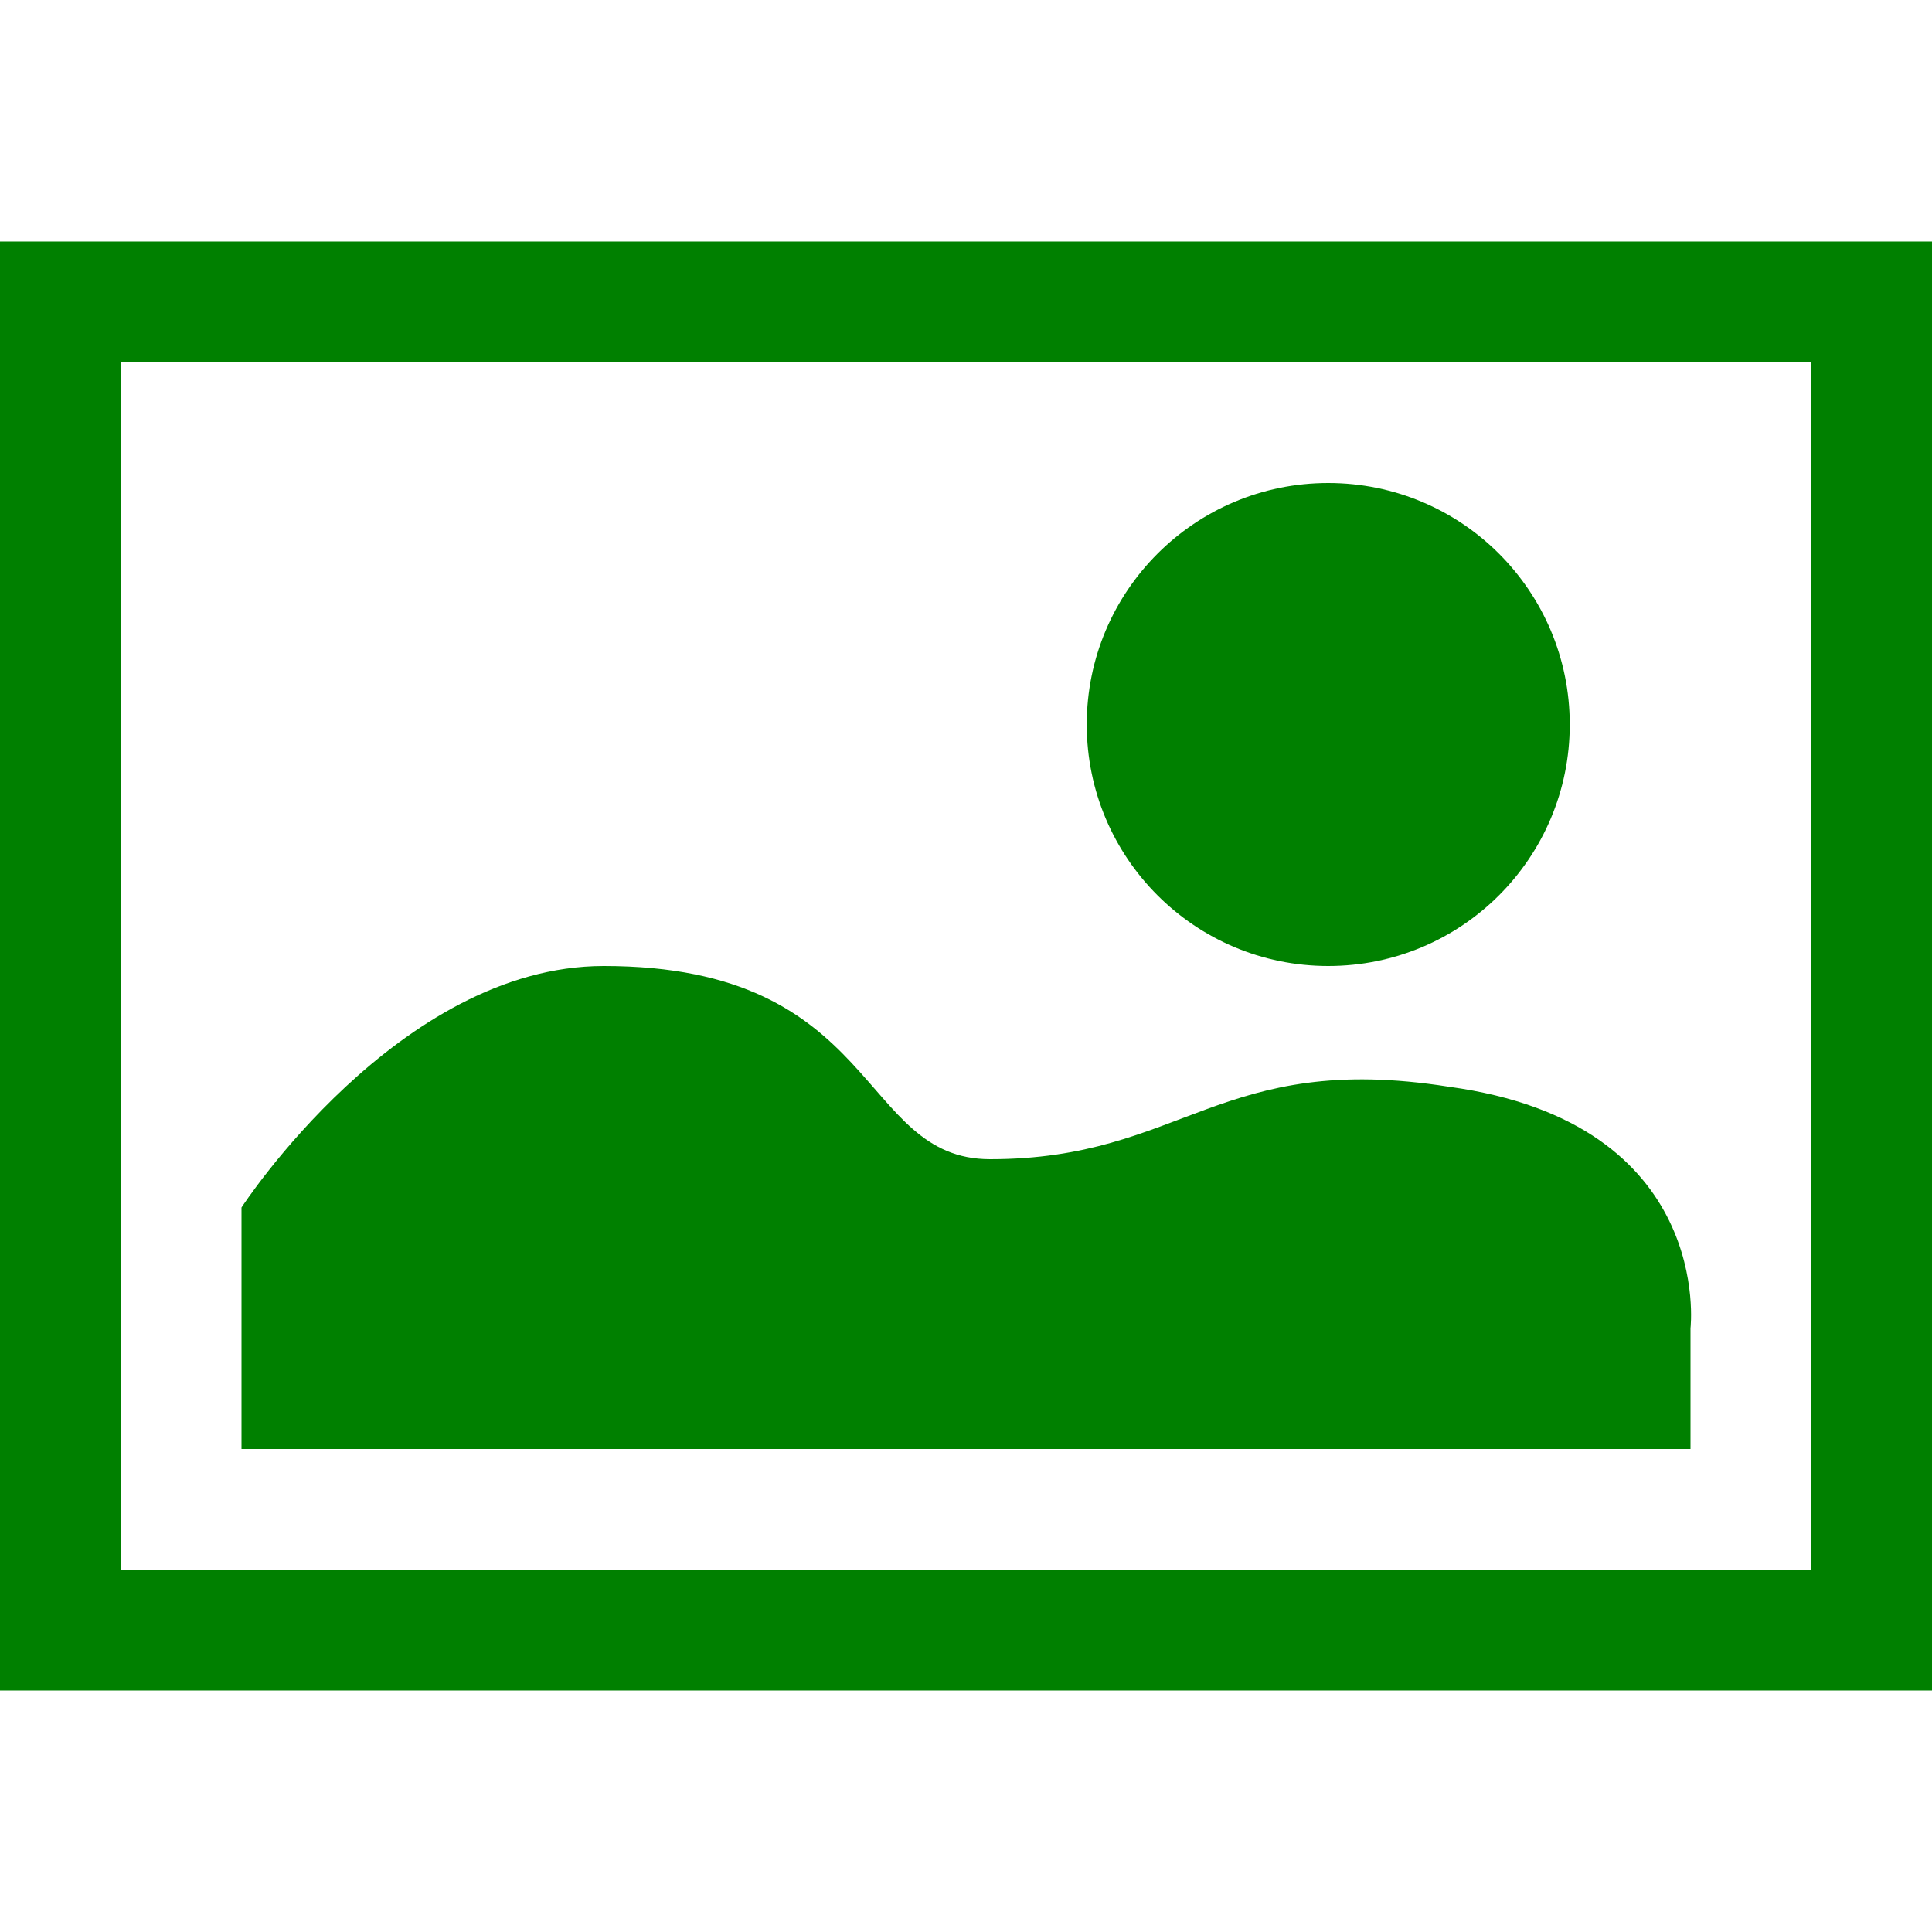
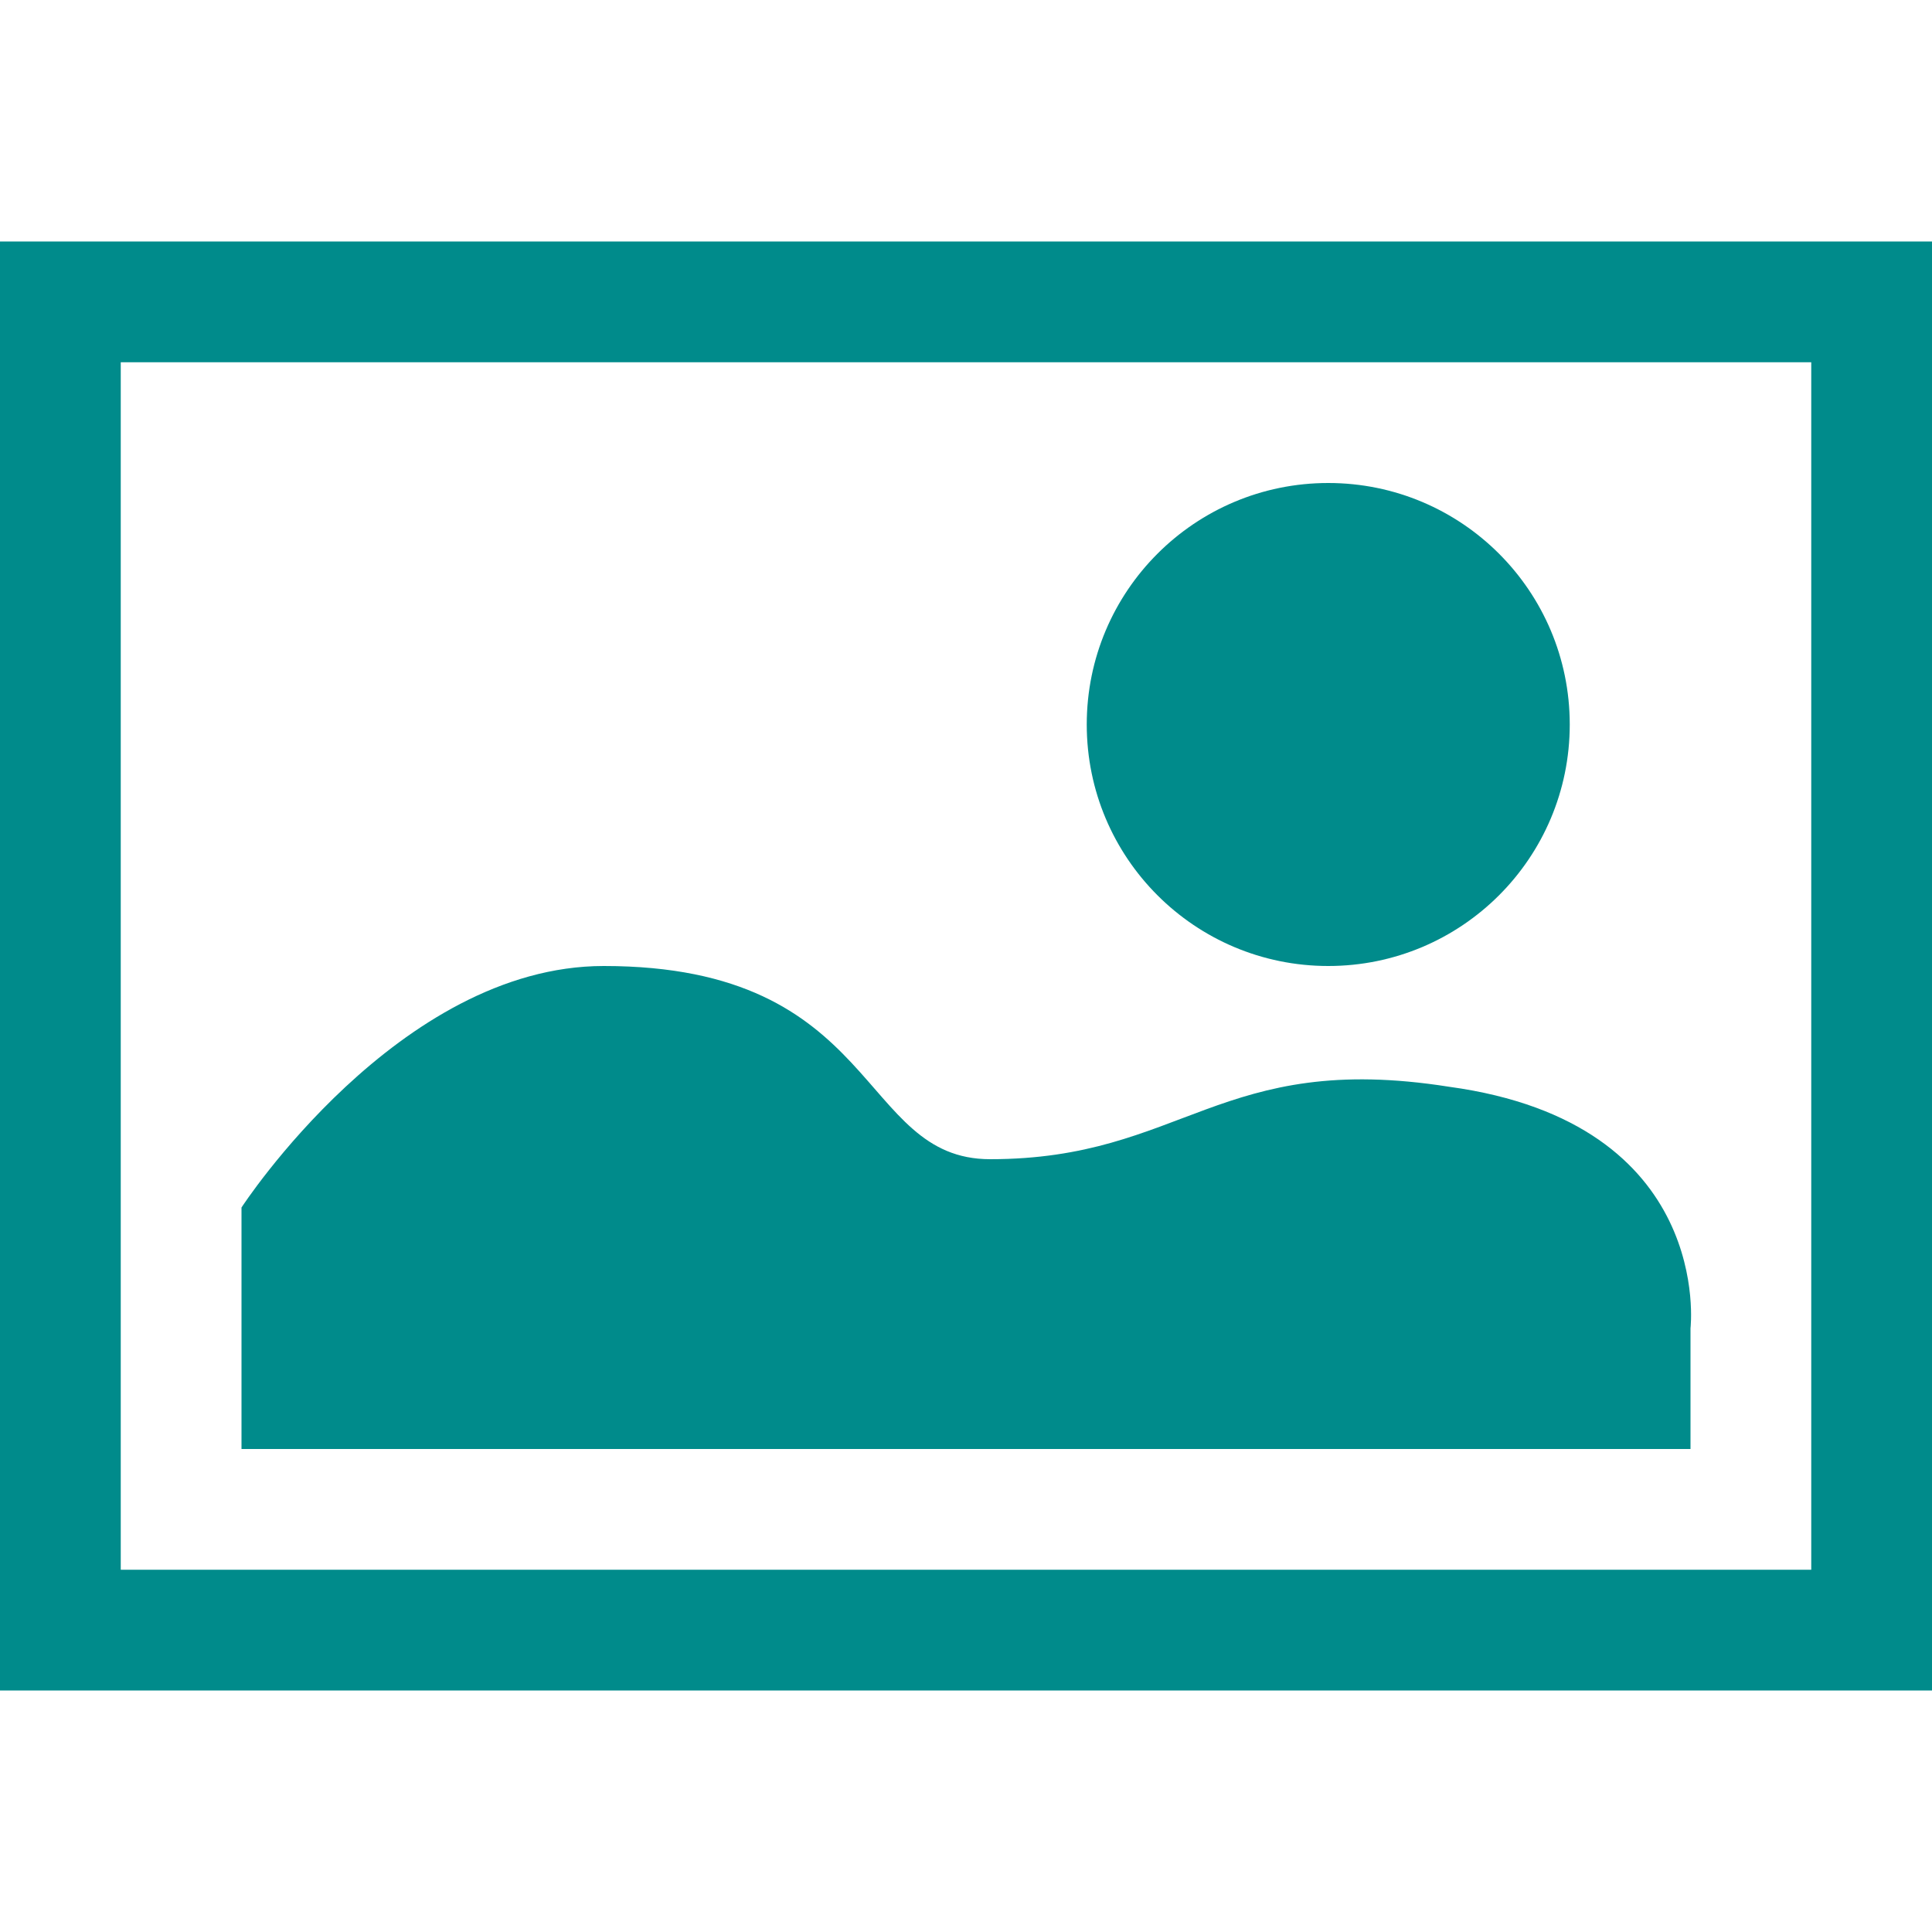
<svg xmlns="http://www.w3.org/2000/svg" version="1.1" width="20" height="20" viewBox="0 0 16 16">
-   <path fill="green" d="M16 14h-16v-12h16v12zM1 13h14v-10h-14v10z" />
-   <path fill="green" d="M2 10v2h12v-1c0 0 0.2-1.7-2-2-1.9-0.3-2.2 0.6-3.8 0.6-1.1 0-0.9-1.6-3.2-1.6-1.7 0-3 2-3 2z" />
-   <path fill="green" d="M13 6c0 1.105-0.895 2-2 2s-2-0.895-2-2c0-1.105 0.895-2 2-2s2 0.895 2 2z" />
+   <path fill="darkcyan" d="M16 14h-16v-12h16v12zM1 13h14v-10h-14v10z" />
+   <path fill="darkcyan" d="M2 10v2h12v-1c0 0 0.2-1.7-2-2-1.9-0.3-2.2 0.6-3.8 0.6-1.1 0-0.9-1.6-3.2-1.6-1.7 0-3 2-3 2z" />
+   <path fill="darkcyan" d="M13 6c0 1.105-0.895 2-2 2s-2-0.895-2-2c0-1.105 0.895-2 2-2s2 0.895 2 2z" />
</svg>
